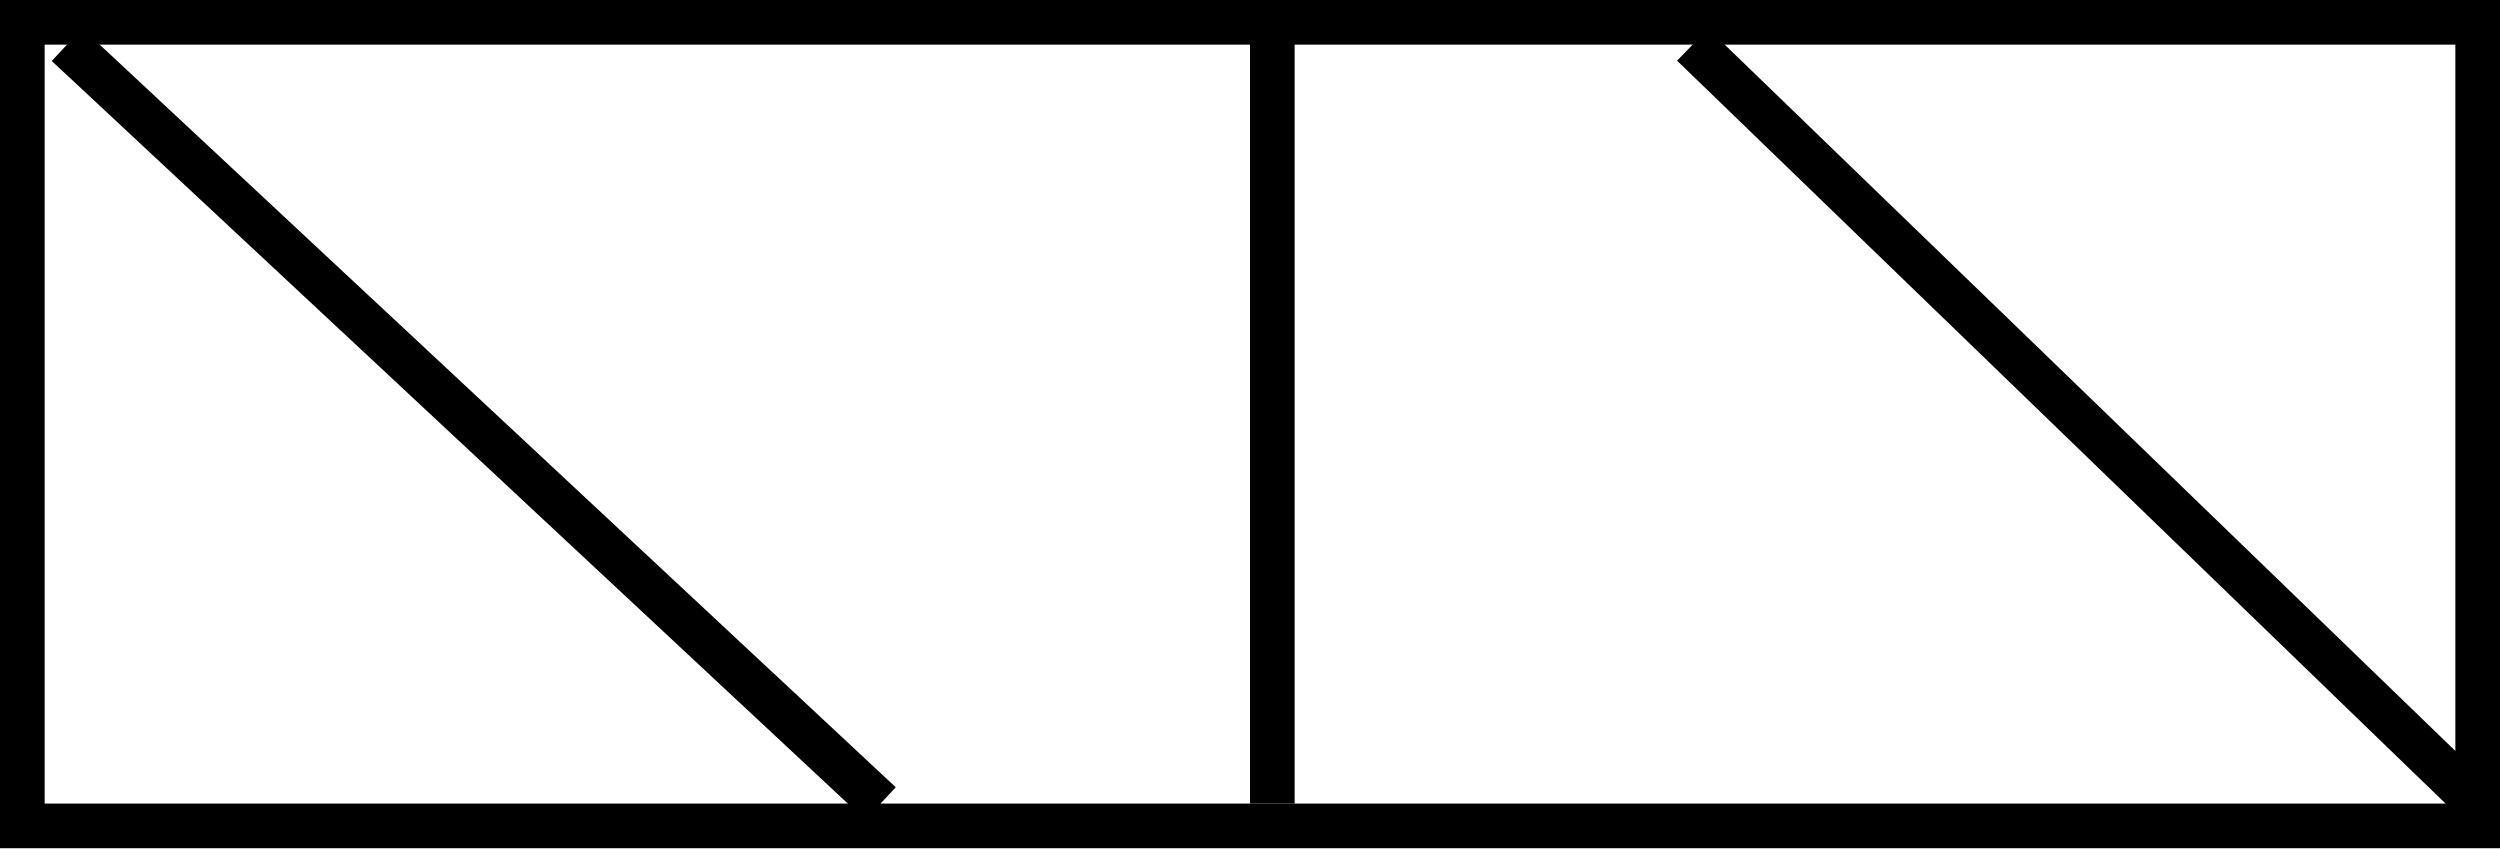
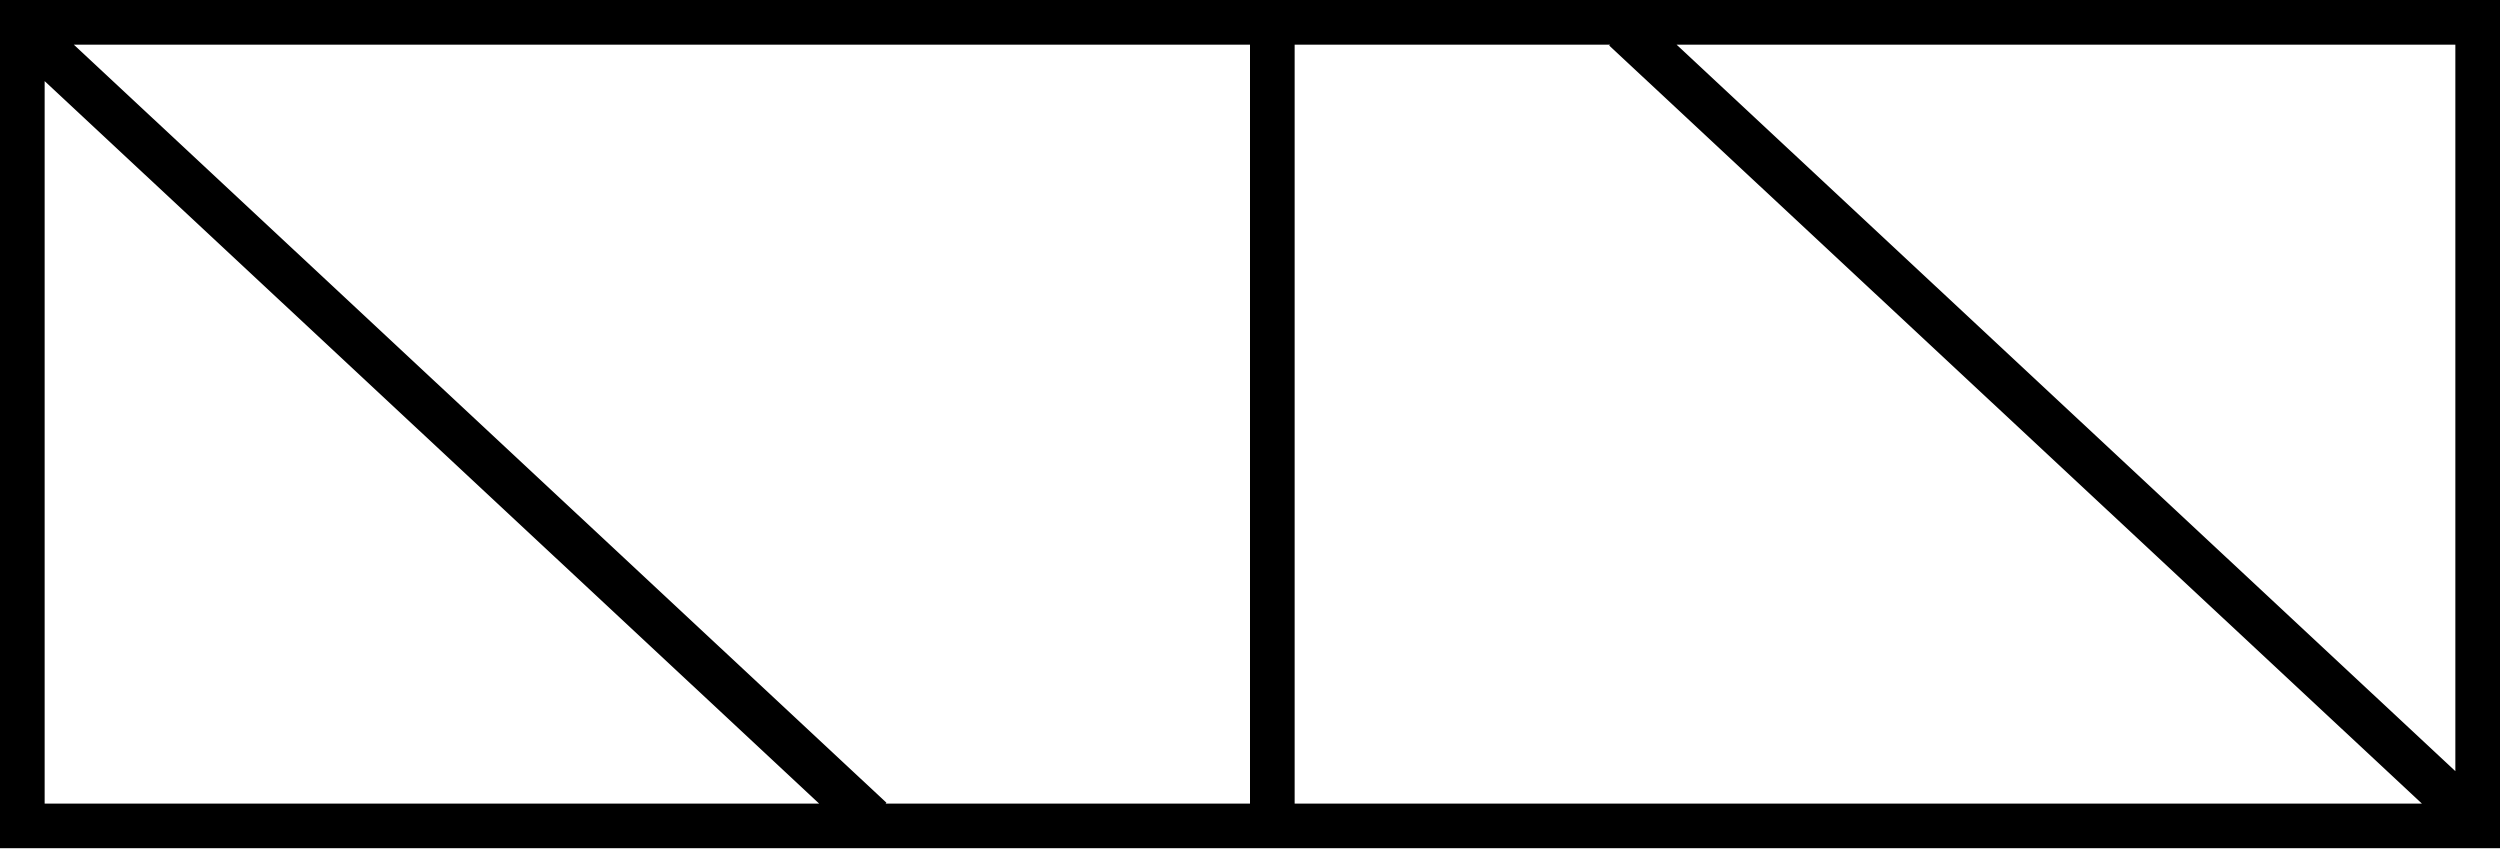
- <svg xmlns="http://www.w3.org/2000/svg" version="1.1" id="Layer_1" x="0px" y="0px" width="56px" height="19px" viewBox="0 0 56 19" enable-background="new 0 0 56 19" xml:space="preserve">
-   <g>
-     <rect x="0.5" y="0.5" fill="none" stroke="#000000" stroke-miterlimit="10" width="55" height="18" />
-     <line fill="none" stroke="#000000" stroke-miterlimit="10" x1="37.914" y1="1" x2="55.5" y2="18" />
-     <line fill="none" stroke="#000000" stroke-miterlimit="10" x1="1.5" y1="1" x2="19.724" y2="18" />
-     <line fill="none" stroke="#000000" stroke-miterlimit="10" x1="28.5" y1="18" x2="28.5" y2="0" />
-   </g>
+ <svg xmlns="http://www.w3.org/2000/svg" version="1.1" id="Layer_1" x="0px" y="0px" width="56px" height="19px" viewBox="0.588 0 56 19" enable-background="new 0.588 0 56 19" xml:space="preserve">
+   <path d="M0.588,0v19h56V0H0.588z M55.588,17.274L38.143,1h17.445V17.274z M29.588,1h7.066l-0.02,0.02L54.838,18h-25.25V1z   M28.588,18h-8.162l0.018-0.019L2.241,1h26.347V18z M1.588,1.817L18.936,18H1.588V1.817z" />
</svg>
